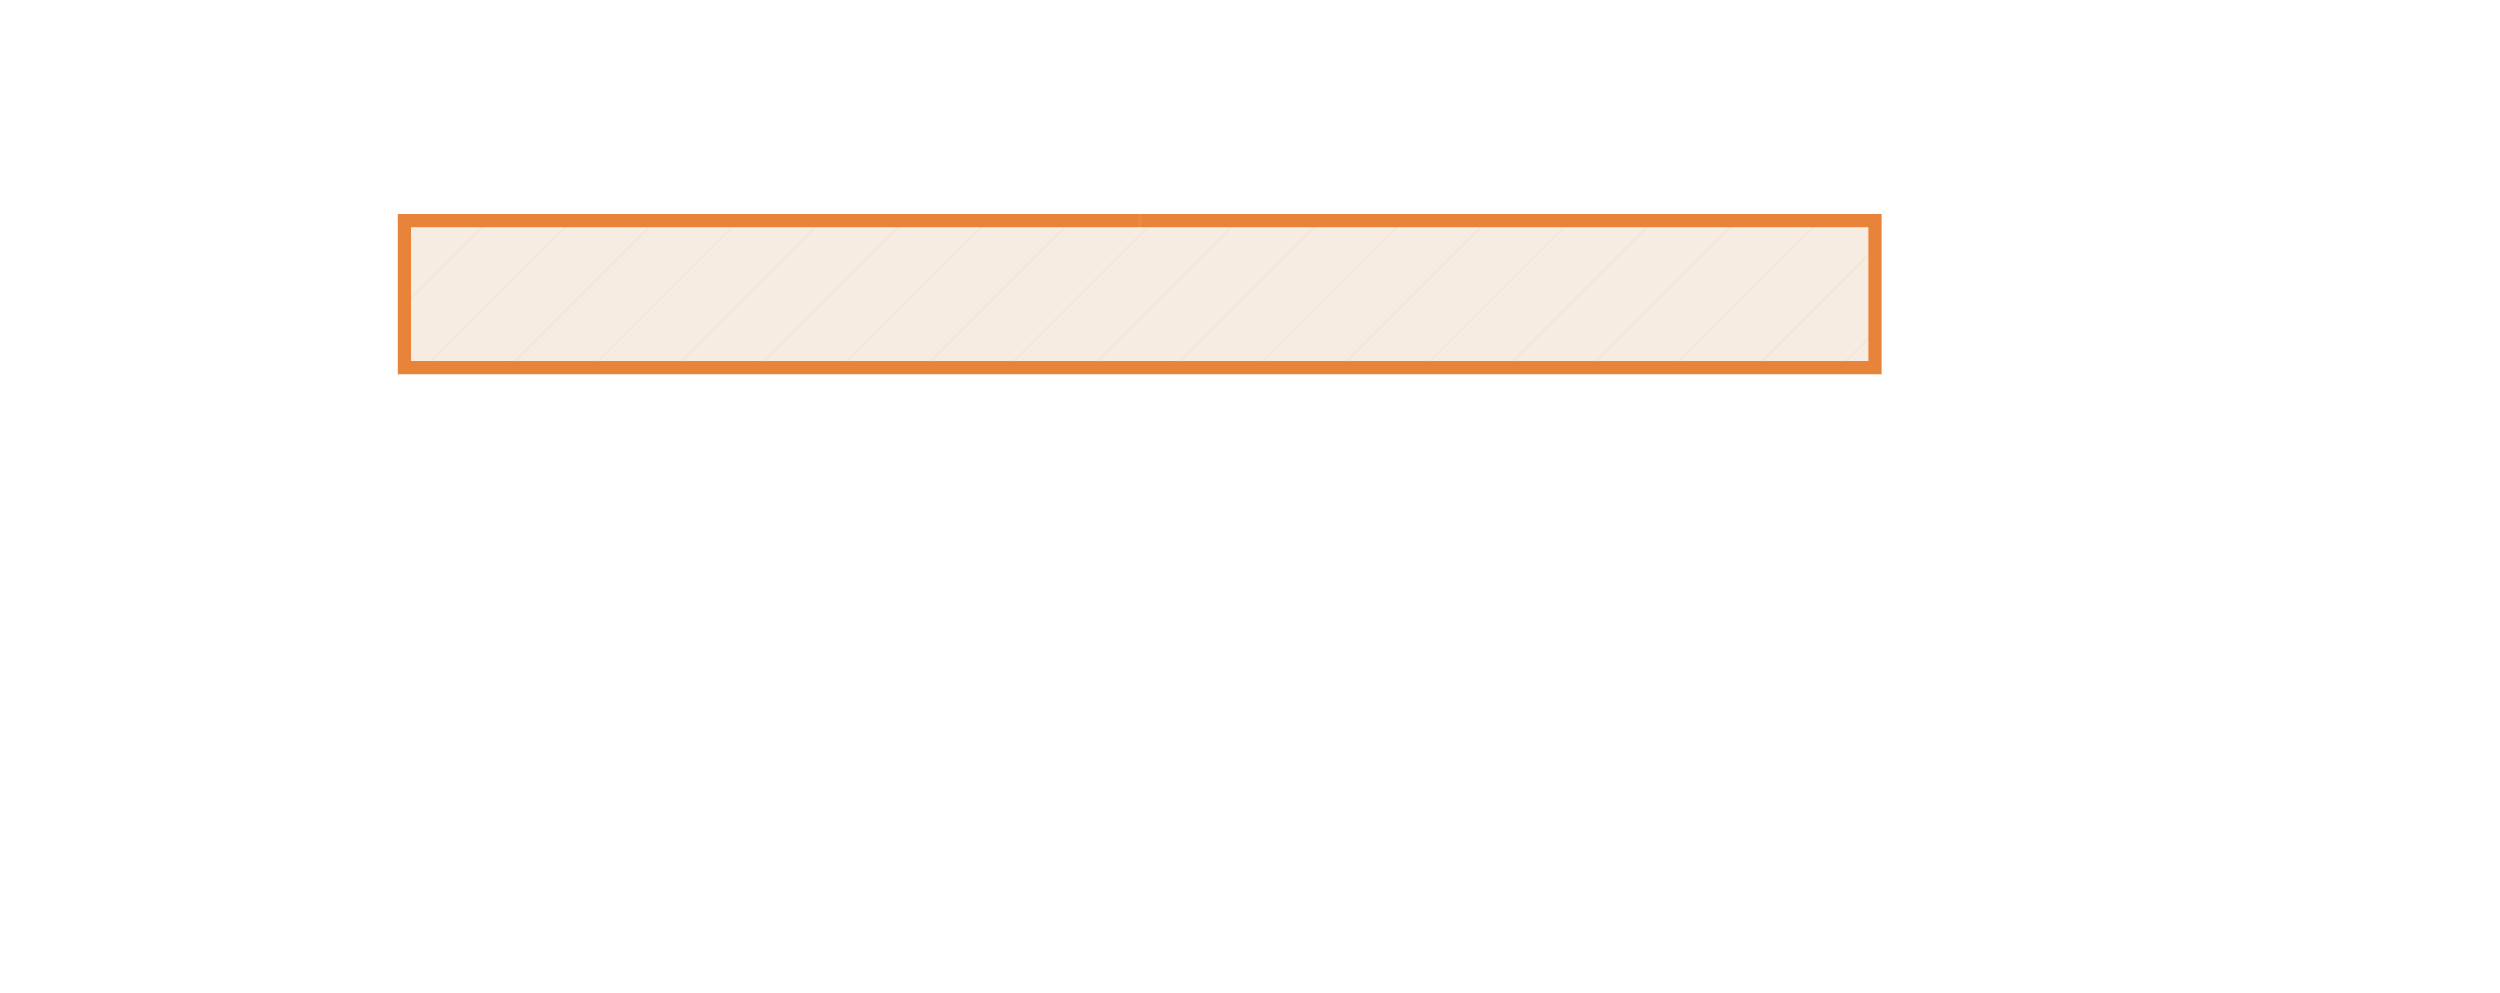
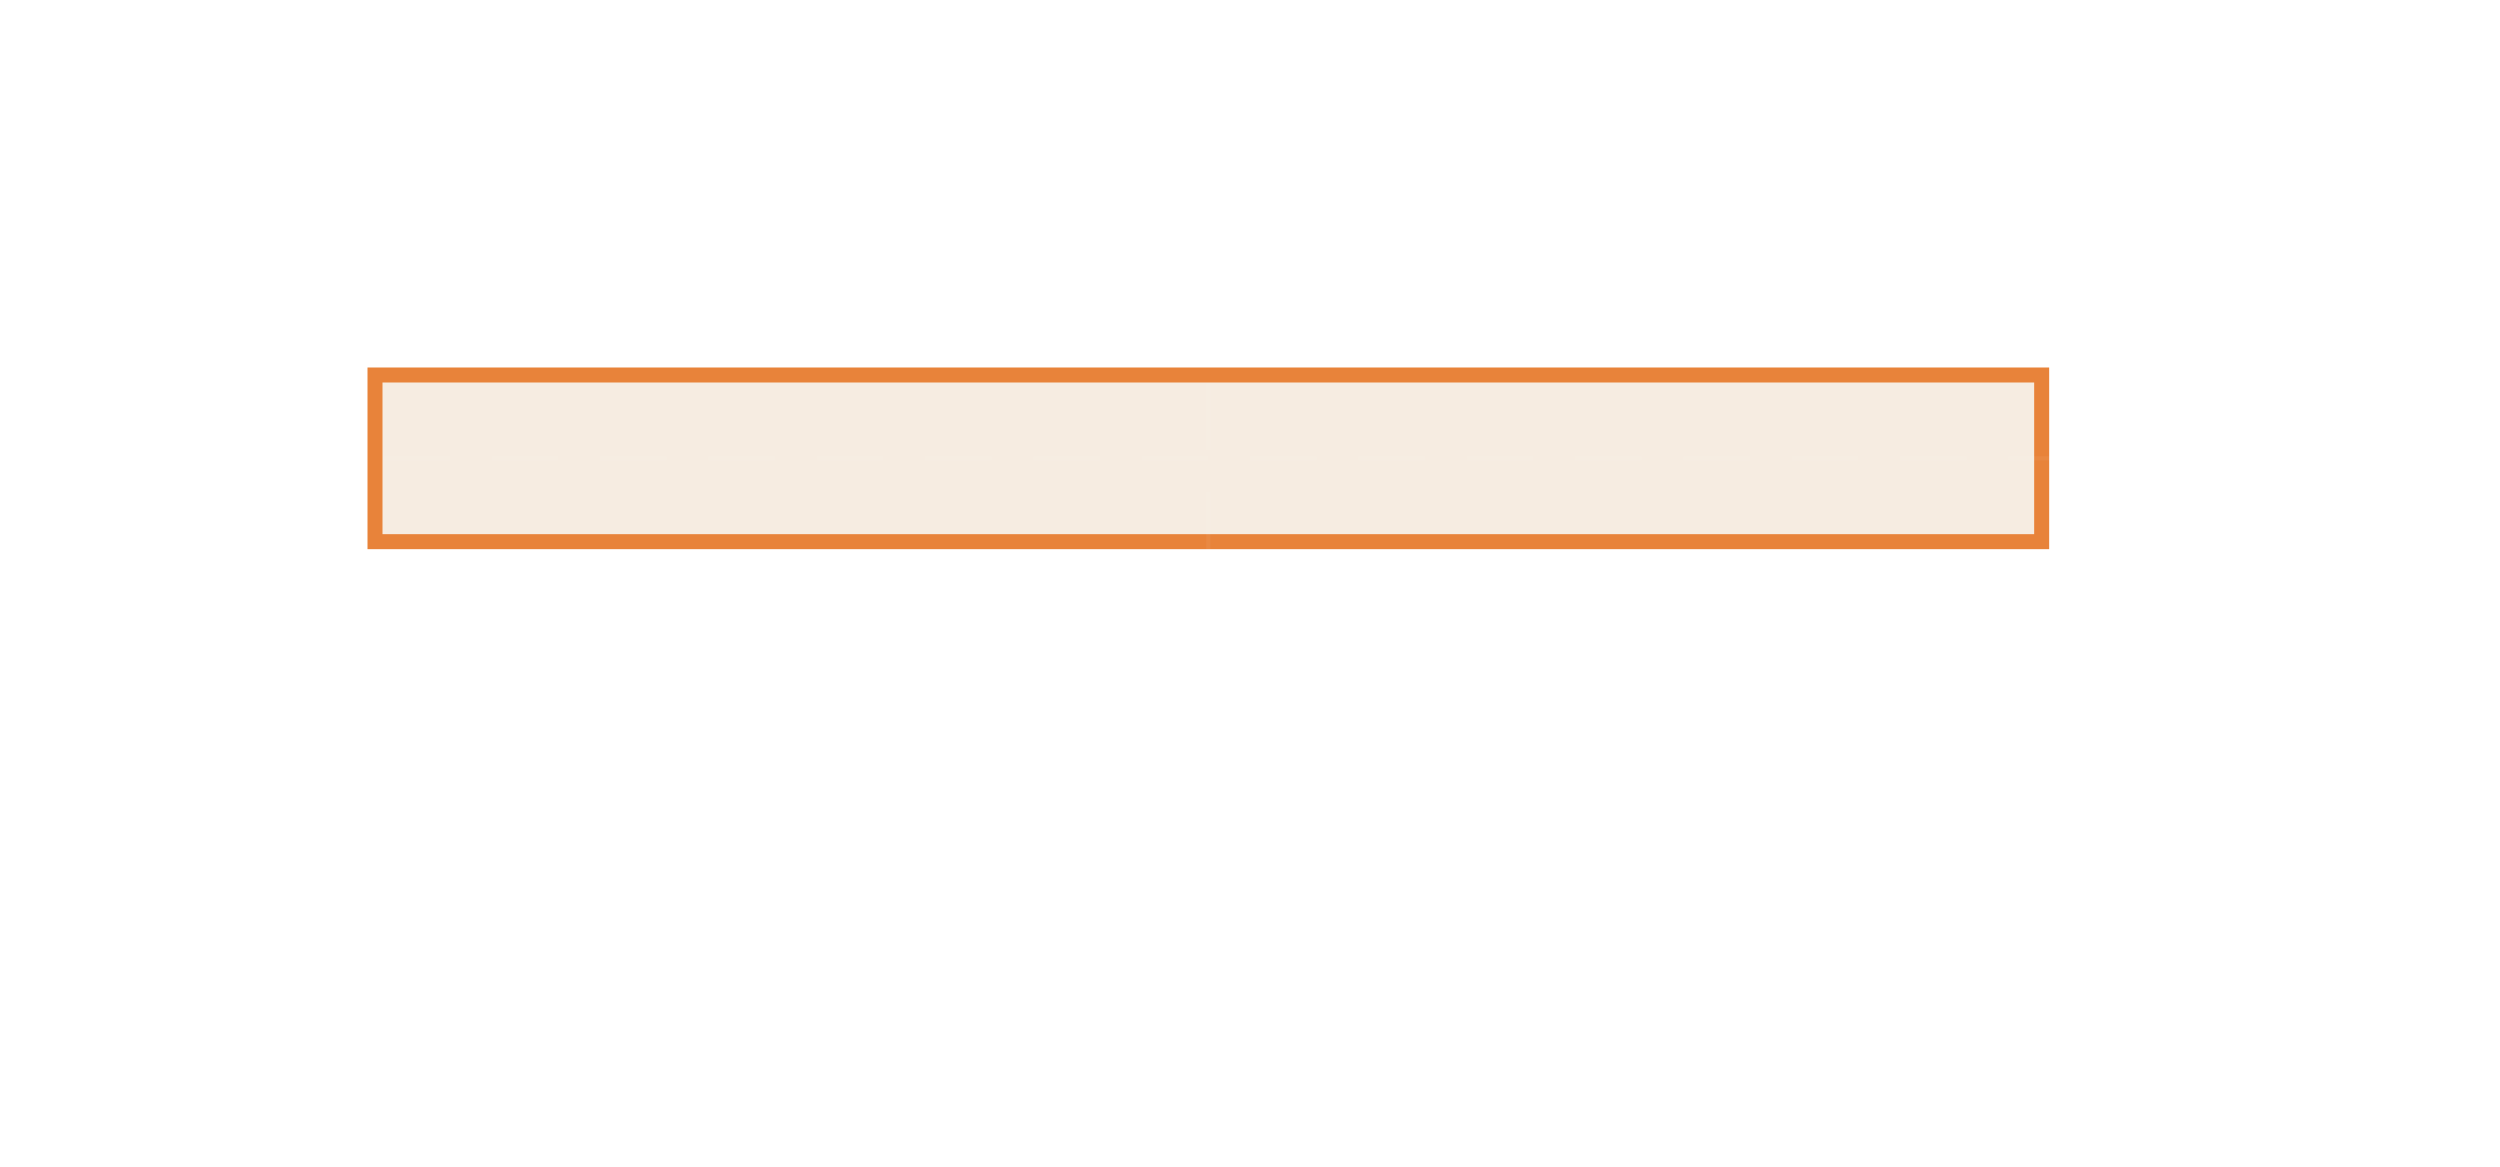
- <svg xmlns="http://www.w3.org/2000/svg" viewBox="0 0 340 135" fill="none">
-   <defs>
-     <pattern id="hatch" patternUnits="userSpaceOnUse" width="8" height="8" patternTransform="rotate(45)">
-       <line x1="0" y1="0" x2="0" y2="8" stroke="#E8833A" stroke-width="0.5" opacity="0.06" />
-     </pattern>
-   </defs>
-   <g transform="translate(55, 30)">
-     <rect x="0" y="0" width="200" height="20" fill="rgba(196,129,58,0.15)" stroke="#E8833A" stroke-width="1.8" />
-     <rect x="0" y="0" width="200" height="20" fill="url(#hatch)" />
-     <line x1="0" y1="25" x2="0" y2="36" stroke="rgba(255,255,255,0.2)" stroke-width="0.5" />
-     <line x1="200" y1="25" x2="200" y2="36" stroke="rgba(255,255,255,0.2)" stroke-width="0.5" />
-     <line x1="0" y1="33" x2="86" y2="33" stroke="rgba(255,255,255,0.3)" stroke-width="0.6" />
-     <line x1="114" y1="33" x2="200" y2="33" stroke="rgba(255,255,255,0.3)" stroke-width="0.6" />
-     <polygon points="0,33 5,31 5,35" fill="rgba(255,255,255,0.4)" />
-     <polygon points="200,33 195,31 195,35" fill="rgba(255,255,255,0.4)" />
-     <text x="100" y="37" text-anchor="middle" font-family="-apple-system,sans-serif" font-size="11" font-weight="500" fill="rgba(255,255,255,0.7)">100</text>
-     <line x1="205" y1="0" x2="216" y2="0" stroke="rgba(255,255,255,0.2)" stroke-width="0.5" />
-     <line x1="205" y1="20" x2="216" y2="20" stroke="rgba(255,255,255,0.2)" stroke-width="0.5" />
-     <line x1="213" y1="0" x2="213" y2="4" stroke="rgba(255,255,255,0.3)" stroke-width="0.6" />
-     <line x1="213" y1="16" x2="213" y2="20" stroke="rgba(255,255,255,0.3)" stroke-width="0.6" />
-     <polygon points="213,0 211,4 215,4" fill="rgba(255,255,255,0.4)" />
-     <polygon points="213,20 211,16 215,16" fill="rgba(255,255,255,0.4)" />
-     <text x="228" y="13" text-anchor="middle" font-family="-apple-system,sans-serif" font-size="11" font-weight="500" fill="rgba(255,255,255,0.7)">10</text>
-     <line x1="100" y1="-4" x2="100" y2="24" stroke="rgba(255,255,255,0.05)" stroke-width="0.5" stroke-dasharray="8,5" />
+ <svg xmlns="http://www.w3.org/2000/svg" viewBox="0 0 300 140" fill="none">
+   <g>
+     <path d="M 241.0,45.0 L 45.0,45.0 L 45.0,45.4 L 45.0,65.0 L 49.0,65.0 L 245.0,65.0 L 245.0,64.6 L 245.0,45.0 L 241.0,45.0 Z" fill="rgba(196,129,58,0.15)" stroke="#E8833A" stroke-width="1.8" />
+     <line x1="45.0" y1="67.0" x2="45.0" y2="88.0" stroke="rgba(255,255,255,0.2)" stroke-width="0.5" />
+     <line x1="245.0" y1="67.0" x2="245.0" y2="88.0" stroke="rgba(255,255,255,0.2)" stroke-width="0.5" />
+     <line x1="45.0" y1="85.0" x2="129.0" y2="85.0" stroke="rgba(255,255,255,0.3)" stroke-width="0.6" />
+     <line x1="161.0" y1="85.0" x2="245.0" y2="85.0" stroke="rgba(255,255,255,0.3)" stroke-width="0.6" />
+     <polygon points="45.0,85.0 50.0,83.5 50.0,86.5" fill="rgba(255,255,255,0.4)" />
+     <polygon points="245.0,85.0 240.0,83.5 240.0,86.5" fill="rgba(255,255,255,0.4)" />
+     <text x="145.0" y="98.0" text-anchor="middle" font-family="-apple-system, sans-serif" font-size="10" font-weight="500" fill="rgba(255,255,255,0.6)">100</text>
+     <line x1="22.0" y1="45.0" x2="43.0" y2="45.0" stroke="rgba(255,255,255,0.2)" stroke-width="0.5" />
+     <line x1="22.0" y1="65.0" x2="43.0" y2="65.0" stroke="rgba(255,255,255,0.2)" stroke-width="0.5" />
+     <line x1="25.0" y1="45.0" x2="25.0" y2="49.0" stroke="rgba(255,255,255,0.3)" stroke-width="0.6" />
+     <line x1="25.0" y1="61.0" x2="25.0" y2="65.0" stroke="rgba(255,255,255,0.3)" stroke-width="0.6" />
+     <polygon points="25.0,45.0 23.5,50.0 26.5,50.0" fill="rgba(255,255,255,0.4)" />
+     <polygon points="25.0,65.0 23.5,60.0 26.5,60.0" fill="rgba(255,255,255,0.4)" />
+     <text x="25.0" y="58.3" text-anchor="middle" font-family="-apple-system, sans-serif" font-size="10" font-weight="500" fill="rgba(255,255,255,0.6)">10</text>
+     <line x1="145.0" y1="33.0" x2="145.0" y2="77.0" stroke="rgba(255,255,255,0.05)" stroke-width="0.5" stroke-dasharray="8,5" />
+     <line x1="33.0" y1="55.0" x2="257.0" y2="55.0" stroke="rgba(255,255,255,0.05)" stroke-width="0.5" stroke-dasharray="8,5" />
  </g>
-   <text x="155" y="105" text-anchor="middle" font-family="-apple-system,sans-serif" font-size="9" fill="rgba(255,255,255,0.25)" letter-spacing="0.04em">All dimensions in mm</text>
+   <text x="145.0" y="128" text-anchor="middle" font-family="-apple-system, sans-serif" font-size="9" fill="rgba(255,255,255,0.25)" letter-spacing="0.04em">All dimensions in mm</text>
</svg>
